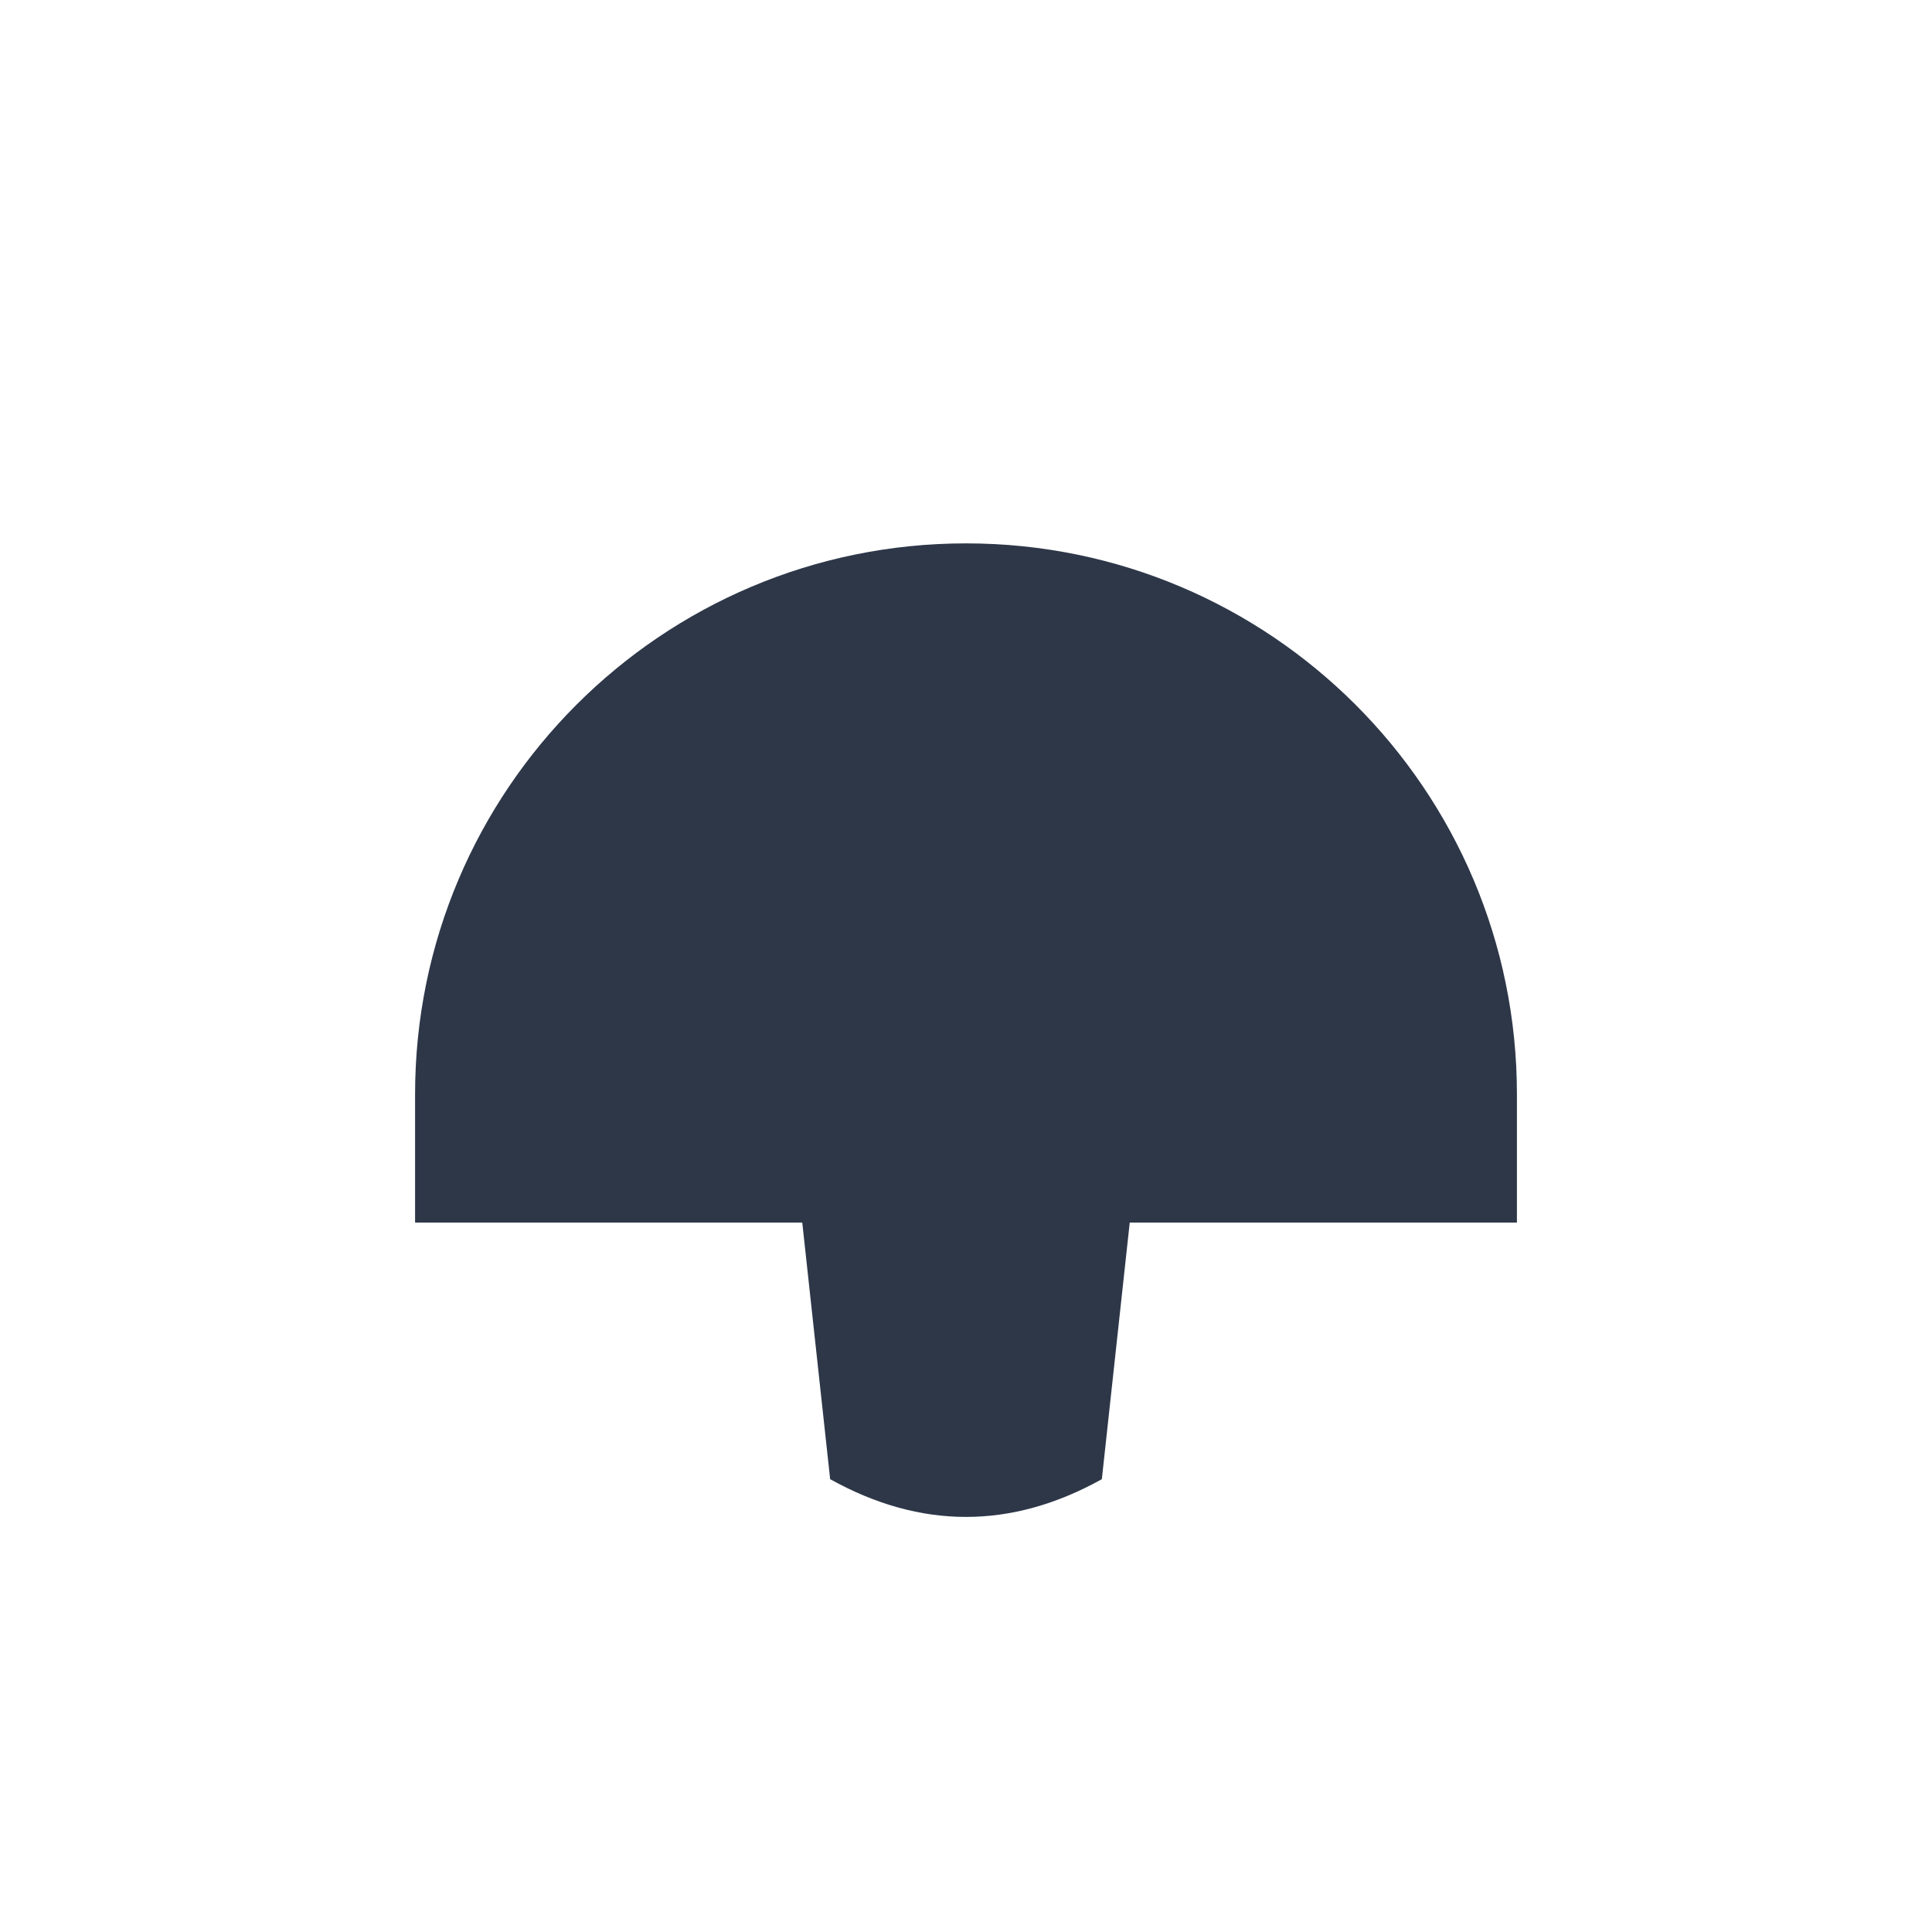
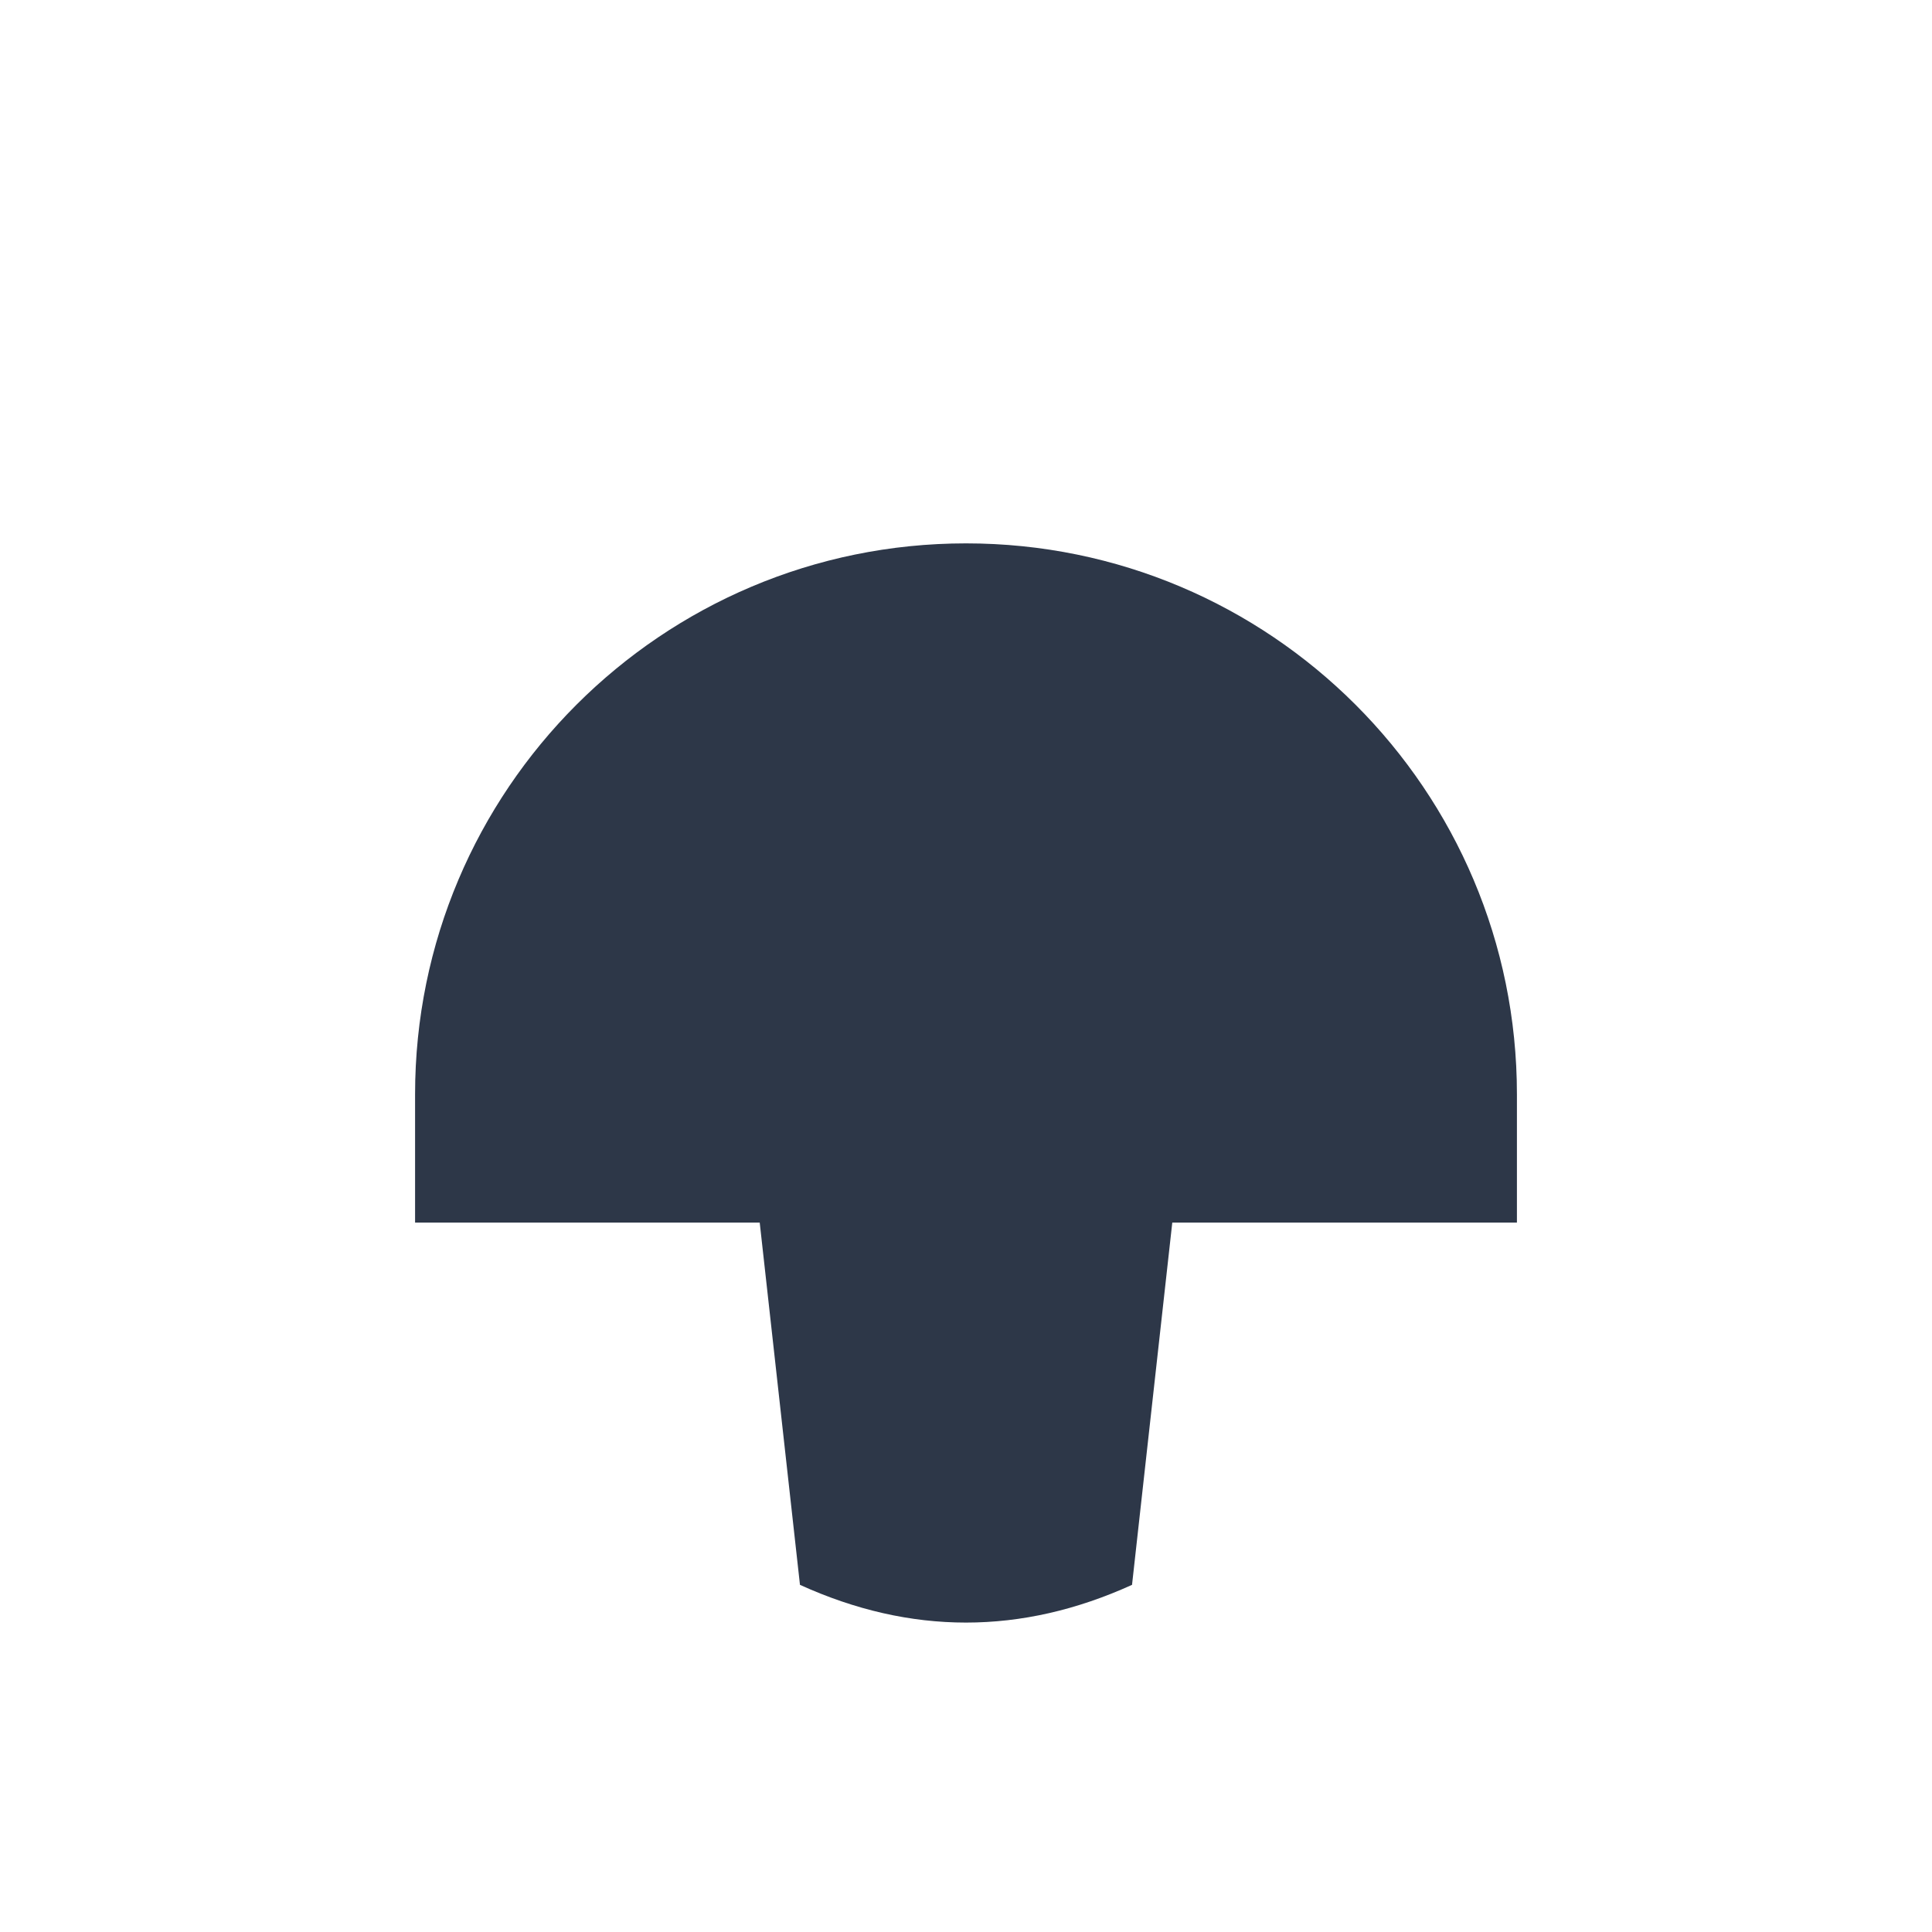
<svg xmlns="http://www.w3.org/2000/svg" viewBox="0 0 512 512">
  <path d="M 110 290 A 146 146 0 0 1 402 290 L 402 324 L 110 324 Z" fill="#2D3748" />
-   <path d="M 210 300 L 302 300 L 292 392 Q 256 412 220 392 Z" fill="#2D3748" />
+   <path d="M 200 312 L 312 312 L 300 420 Q 256 440 212 420 Z" fill="#2D3748" />
</svg>
